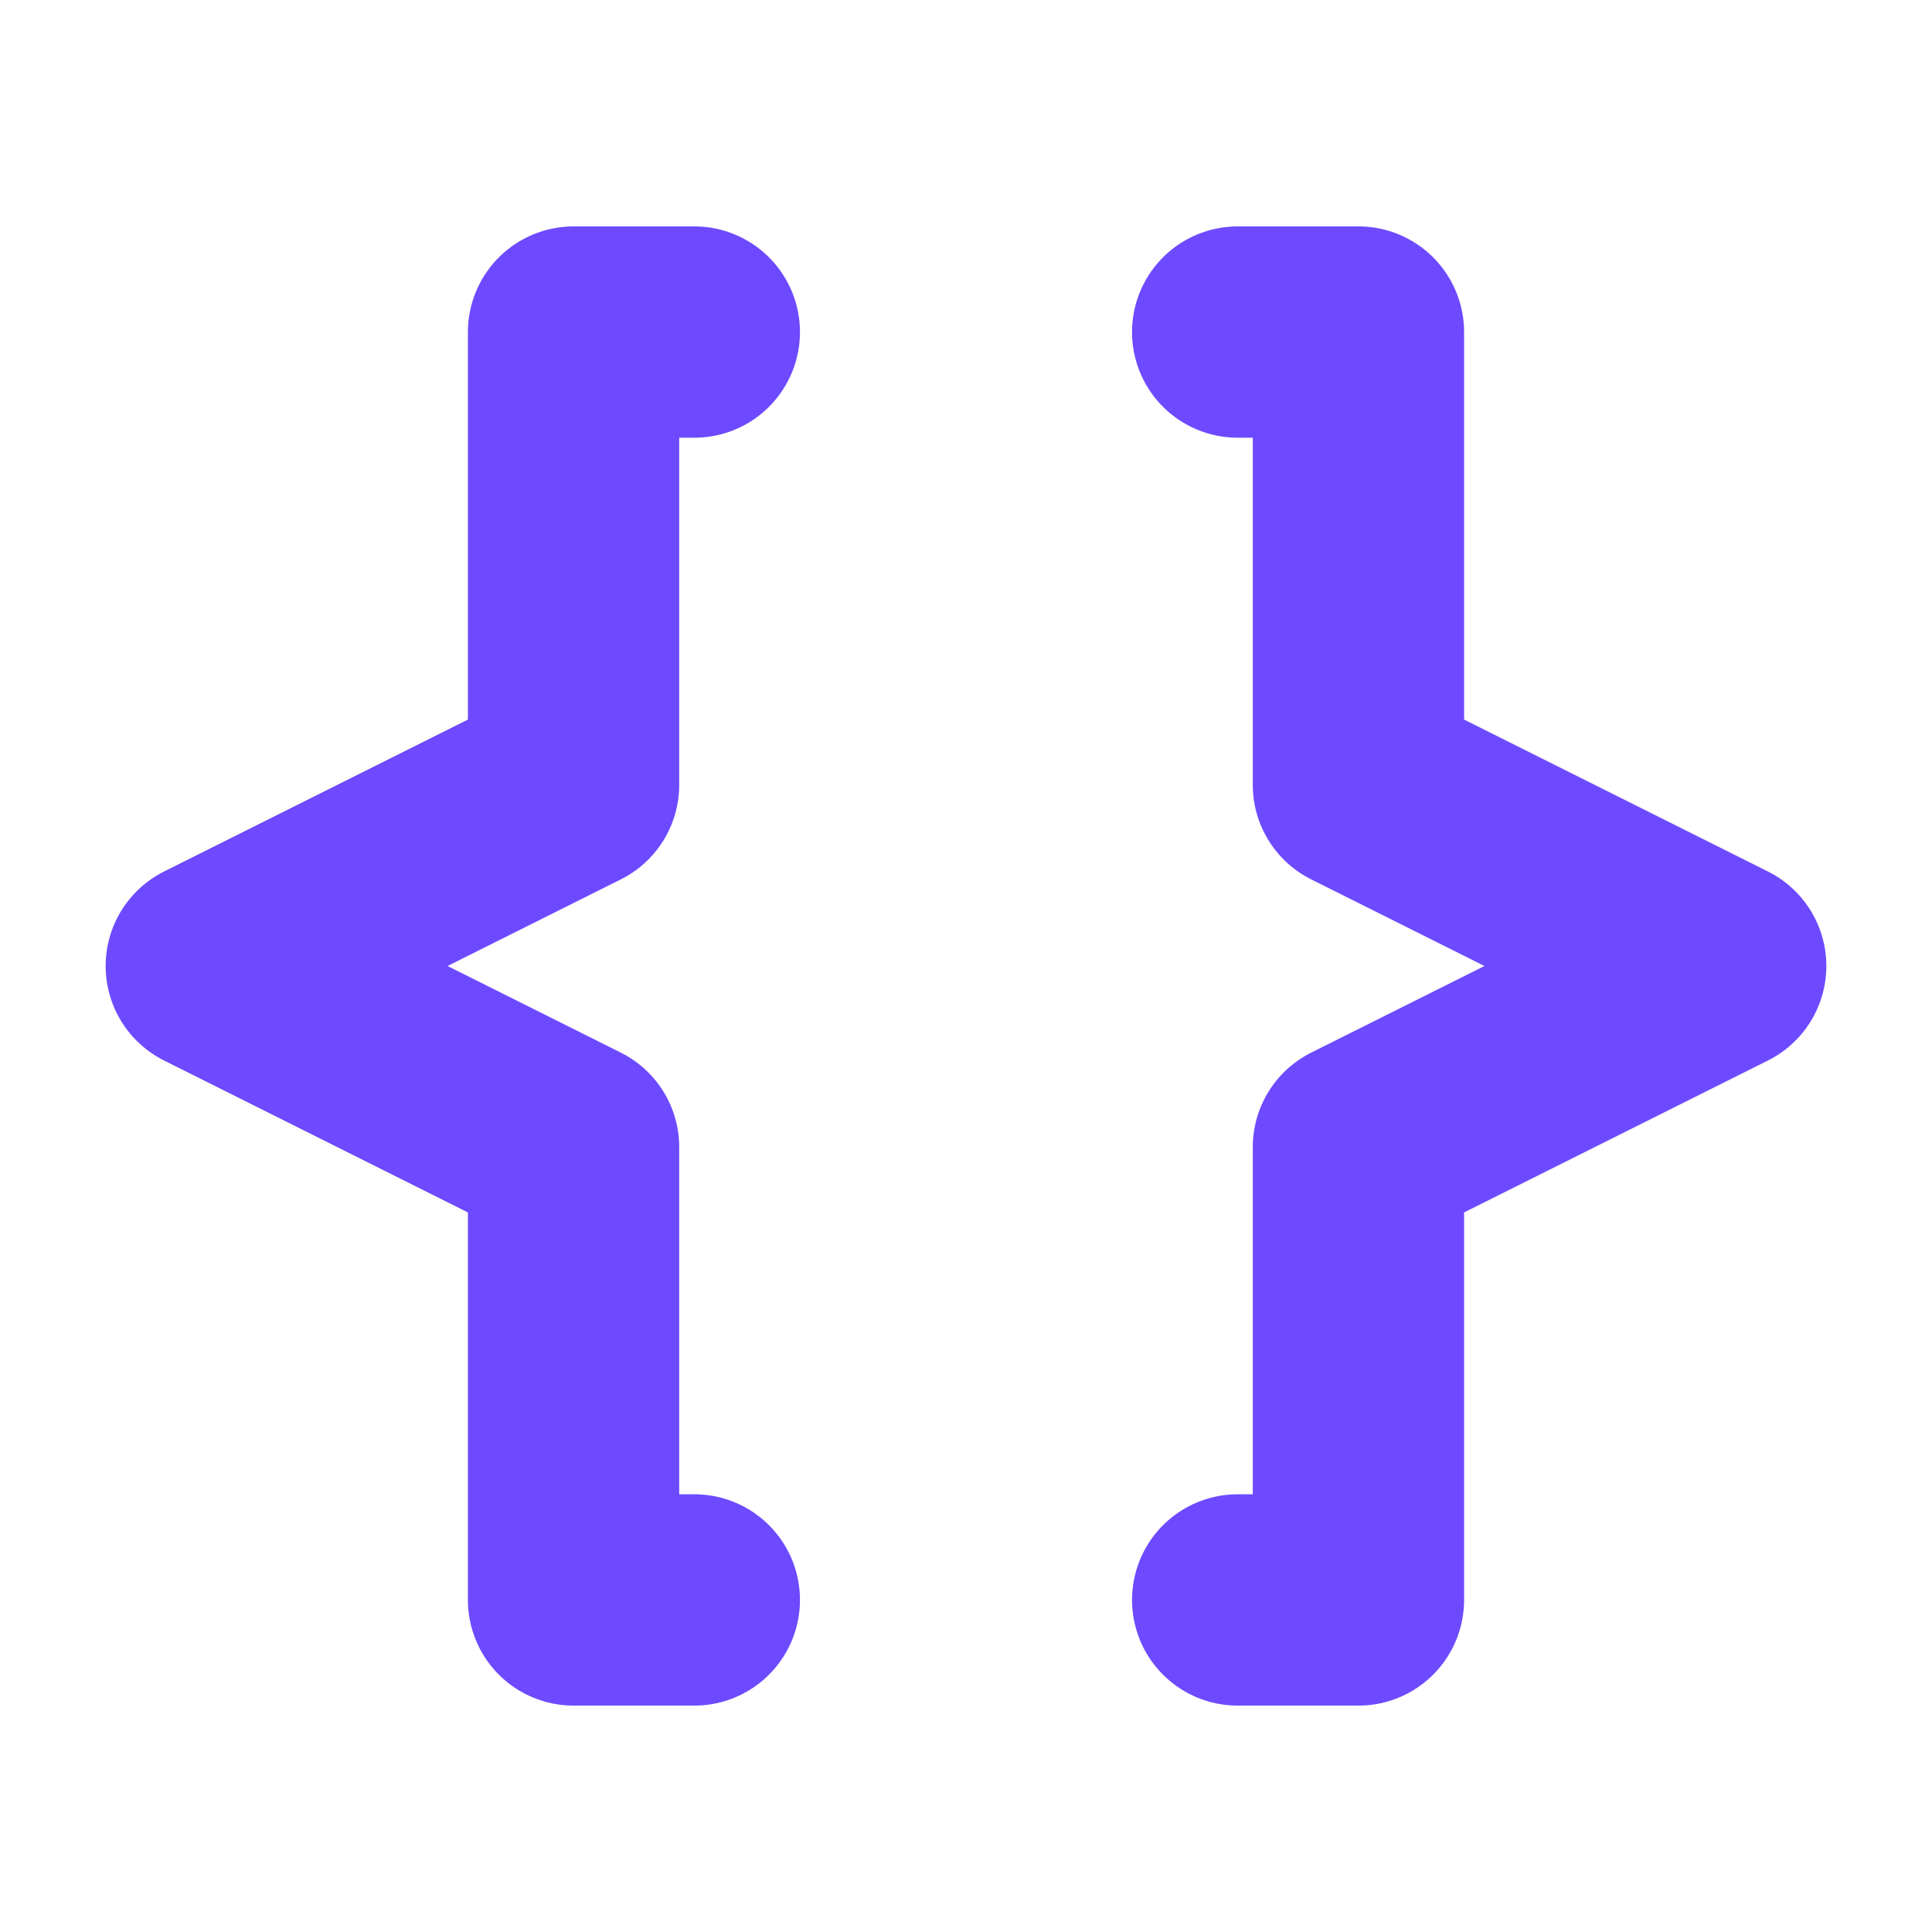
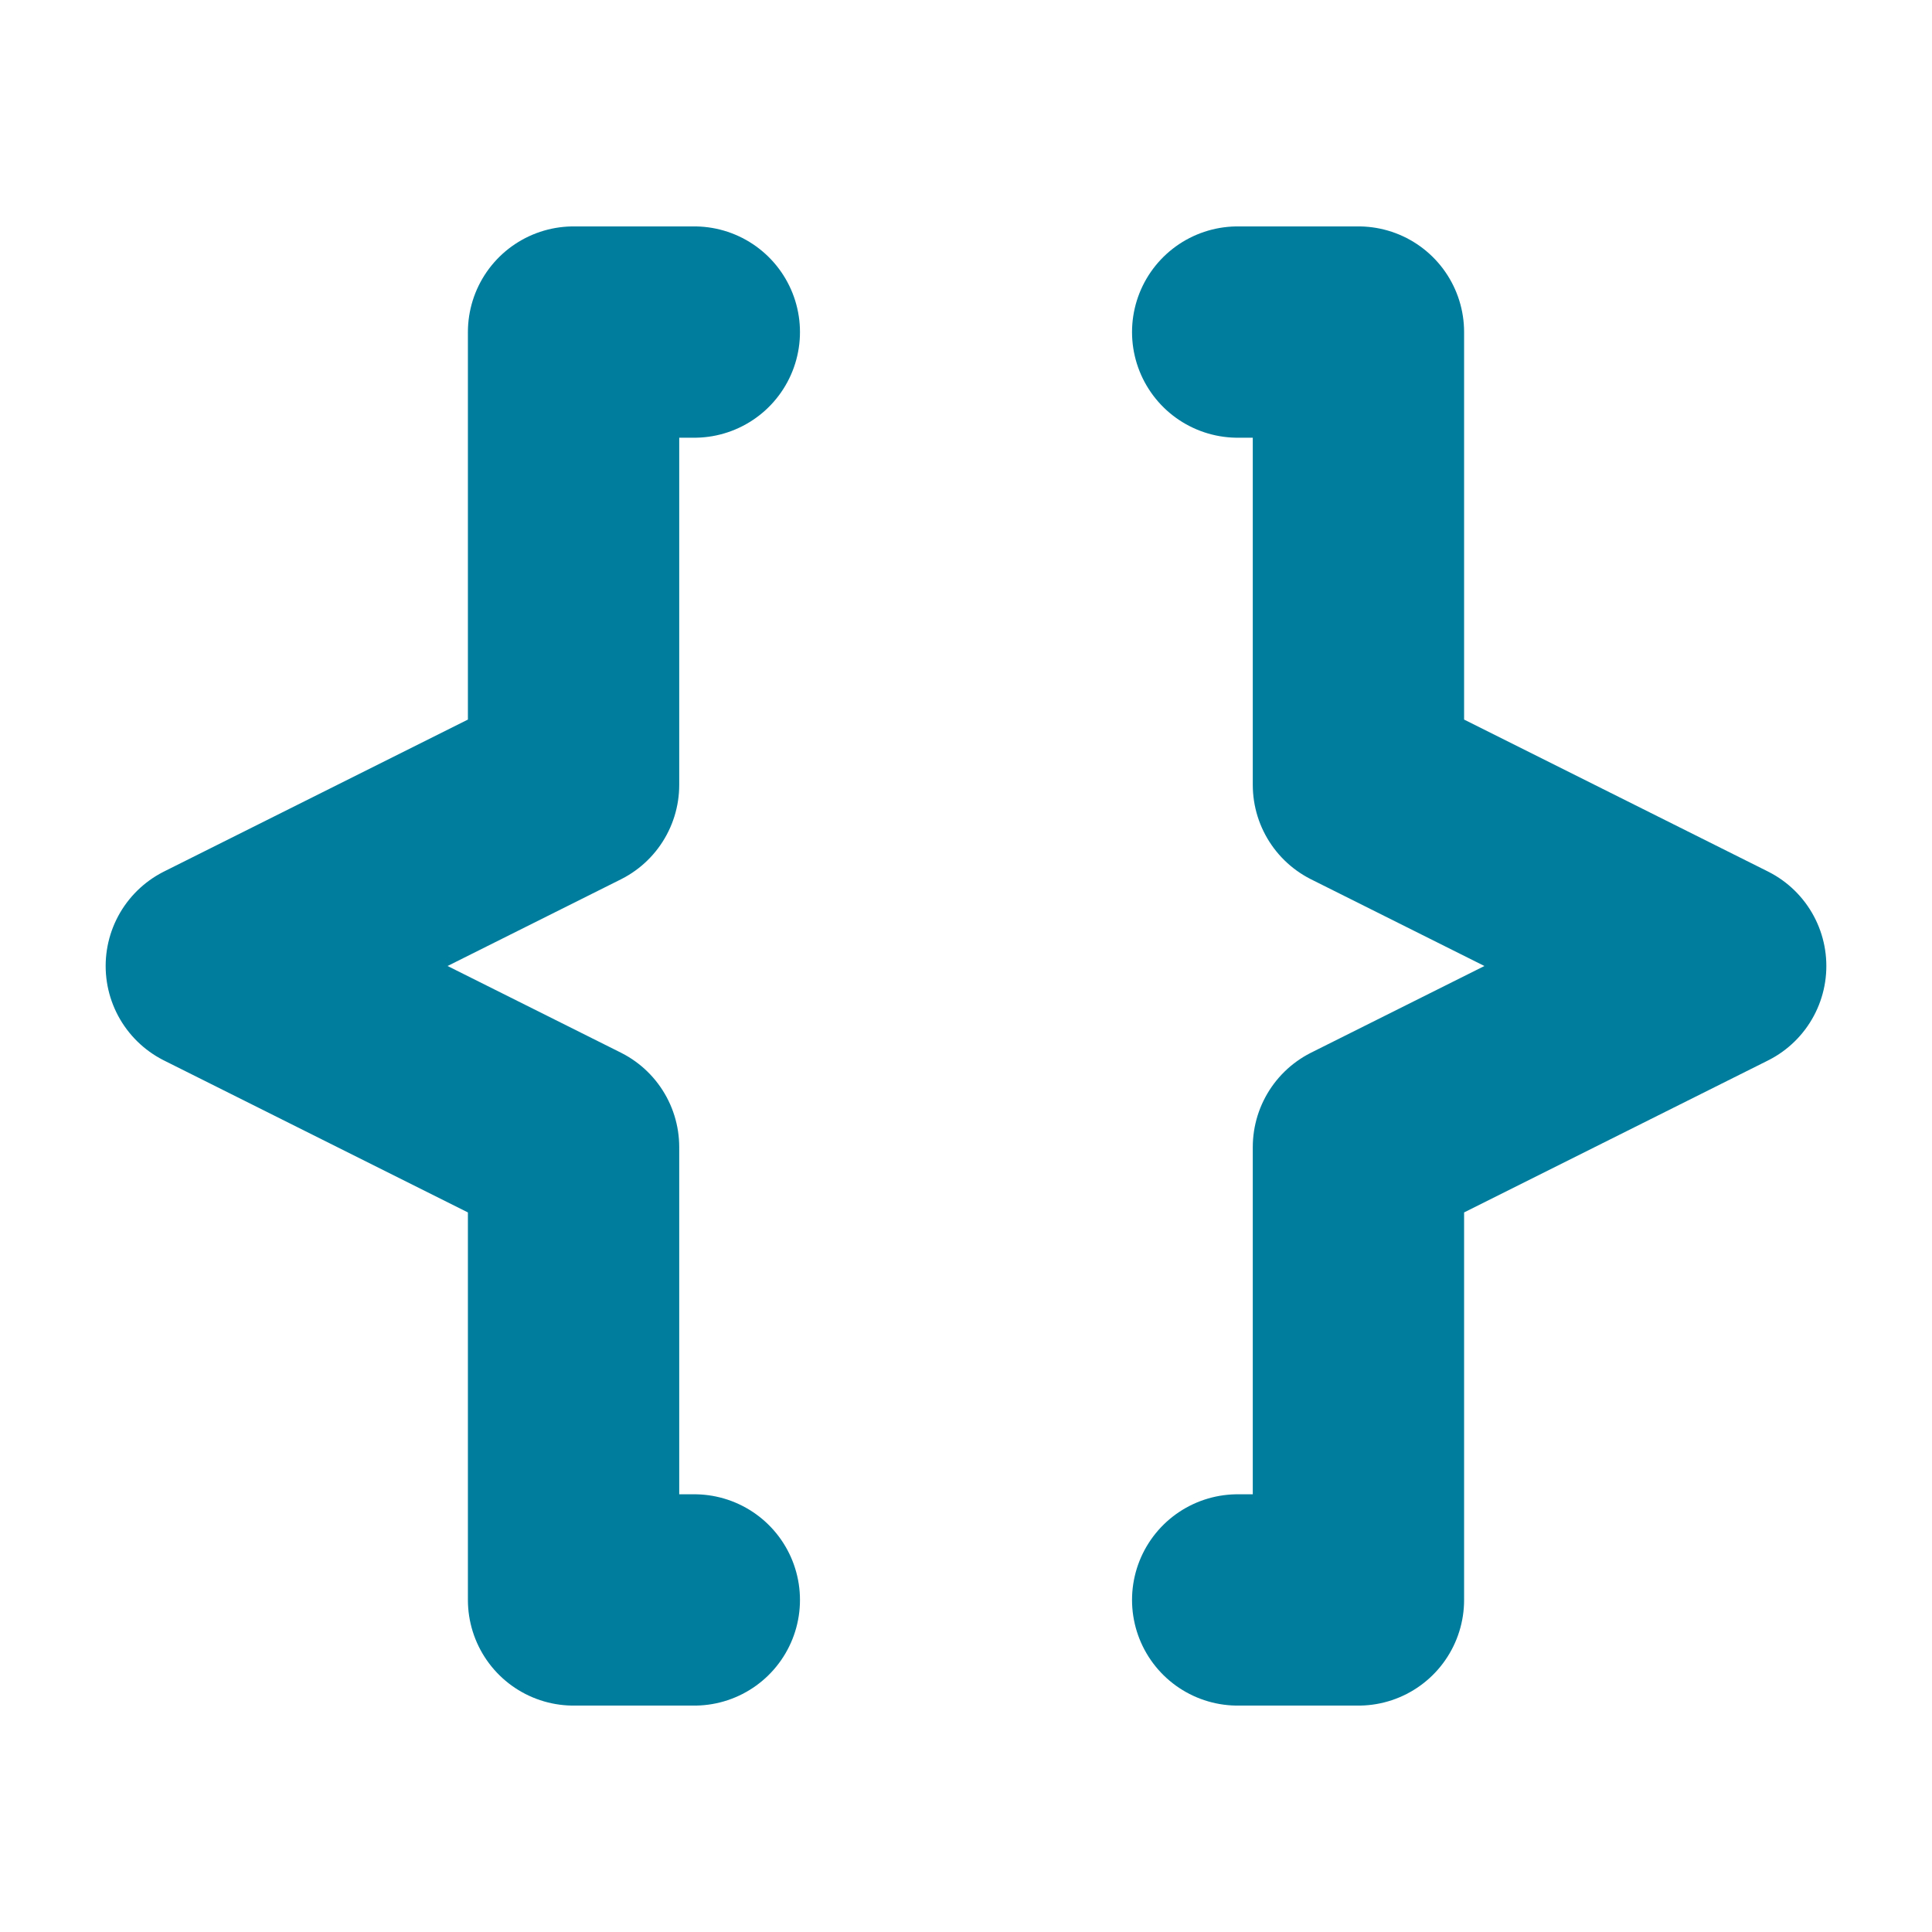
<svg xmlns="http://www.w3.org/2000/svg" viewBox="0 0 64 64" width="64" height="64" role="img" aria-label="gsx">
  <style>
-     .ink { stroke: #6d4aff; }
-     @media (prefers-color-scheme: dark) { .ink { stroke: #a78bfa; } }
+     .ink { stroke: #007d9c; }
+     @media (prefers-color-scheme: dark) { .ink { stroke: #00add8; } }
  </style>
  <g class="ink" fill="none" stroke-width="7" stroke-linecap="round" stroke-linejoin="round">
    <path d="M23 11 L19 11 L19 26 L7 32 L19 38 L19 53 L23 53" />
    <path d="M23 11 L19 11 L19 26 L7 32 L19 38 L19 53 L23 53" transform="translate(64,0) scale(-1,1)" />
  </g>
</svg>
